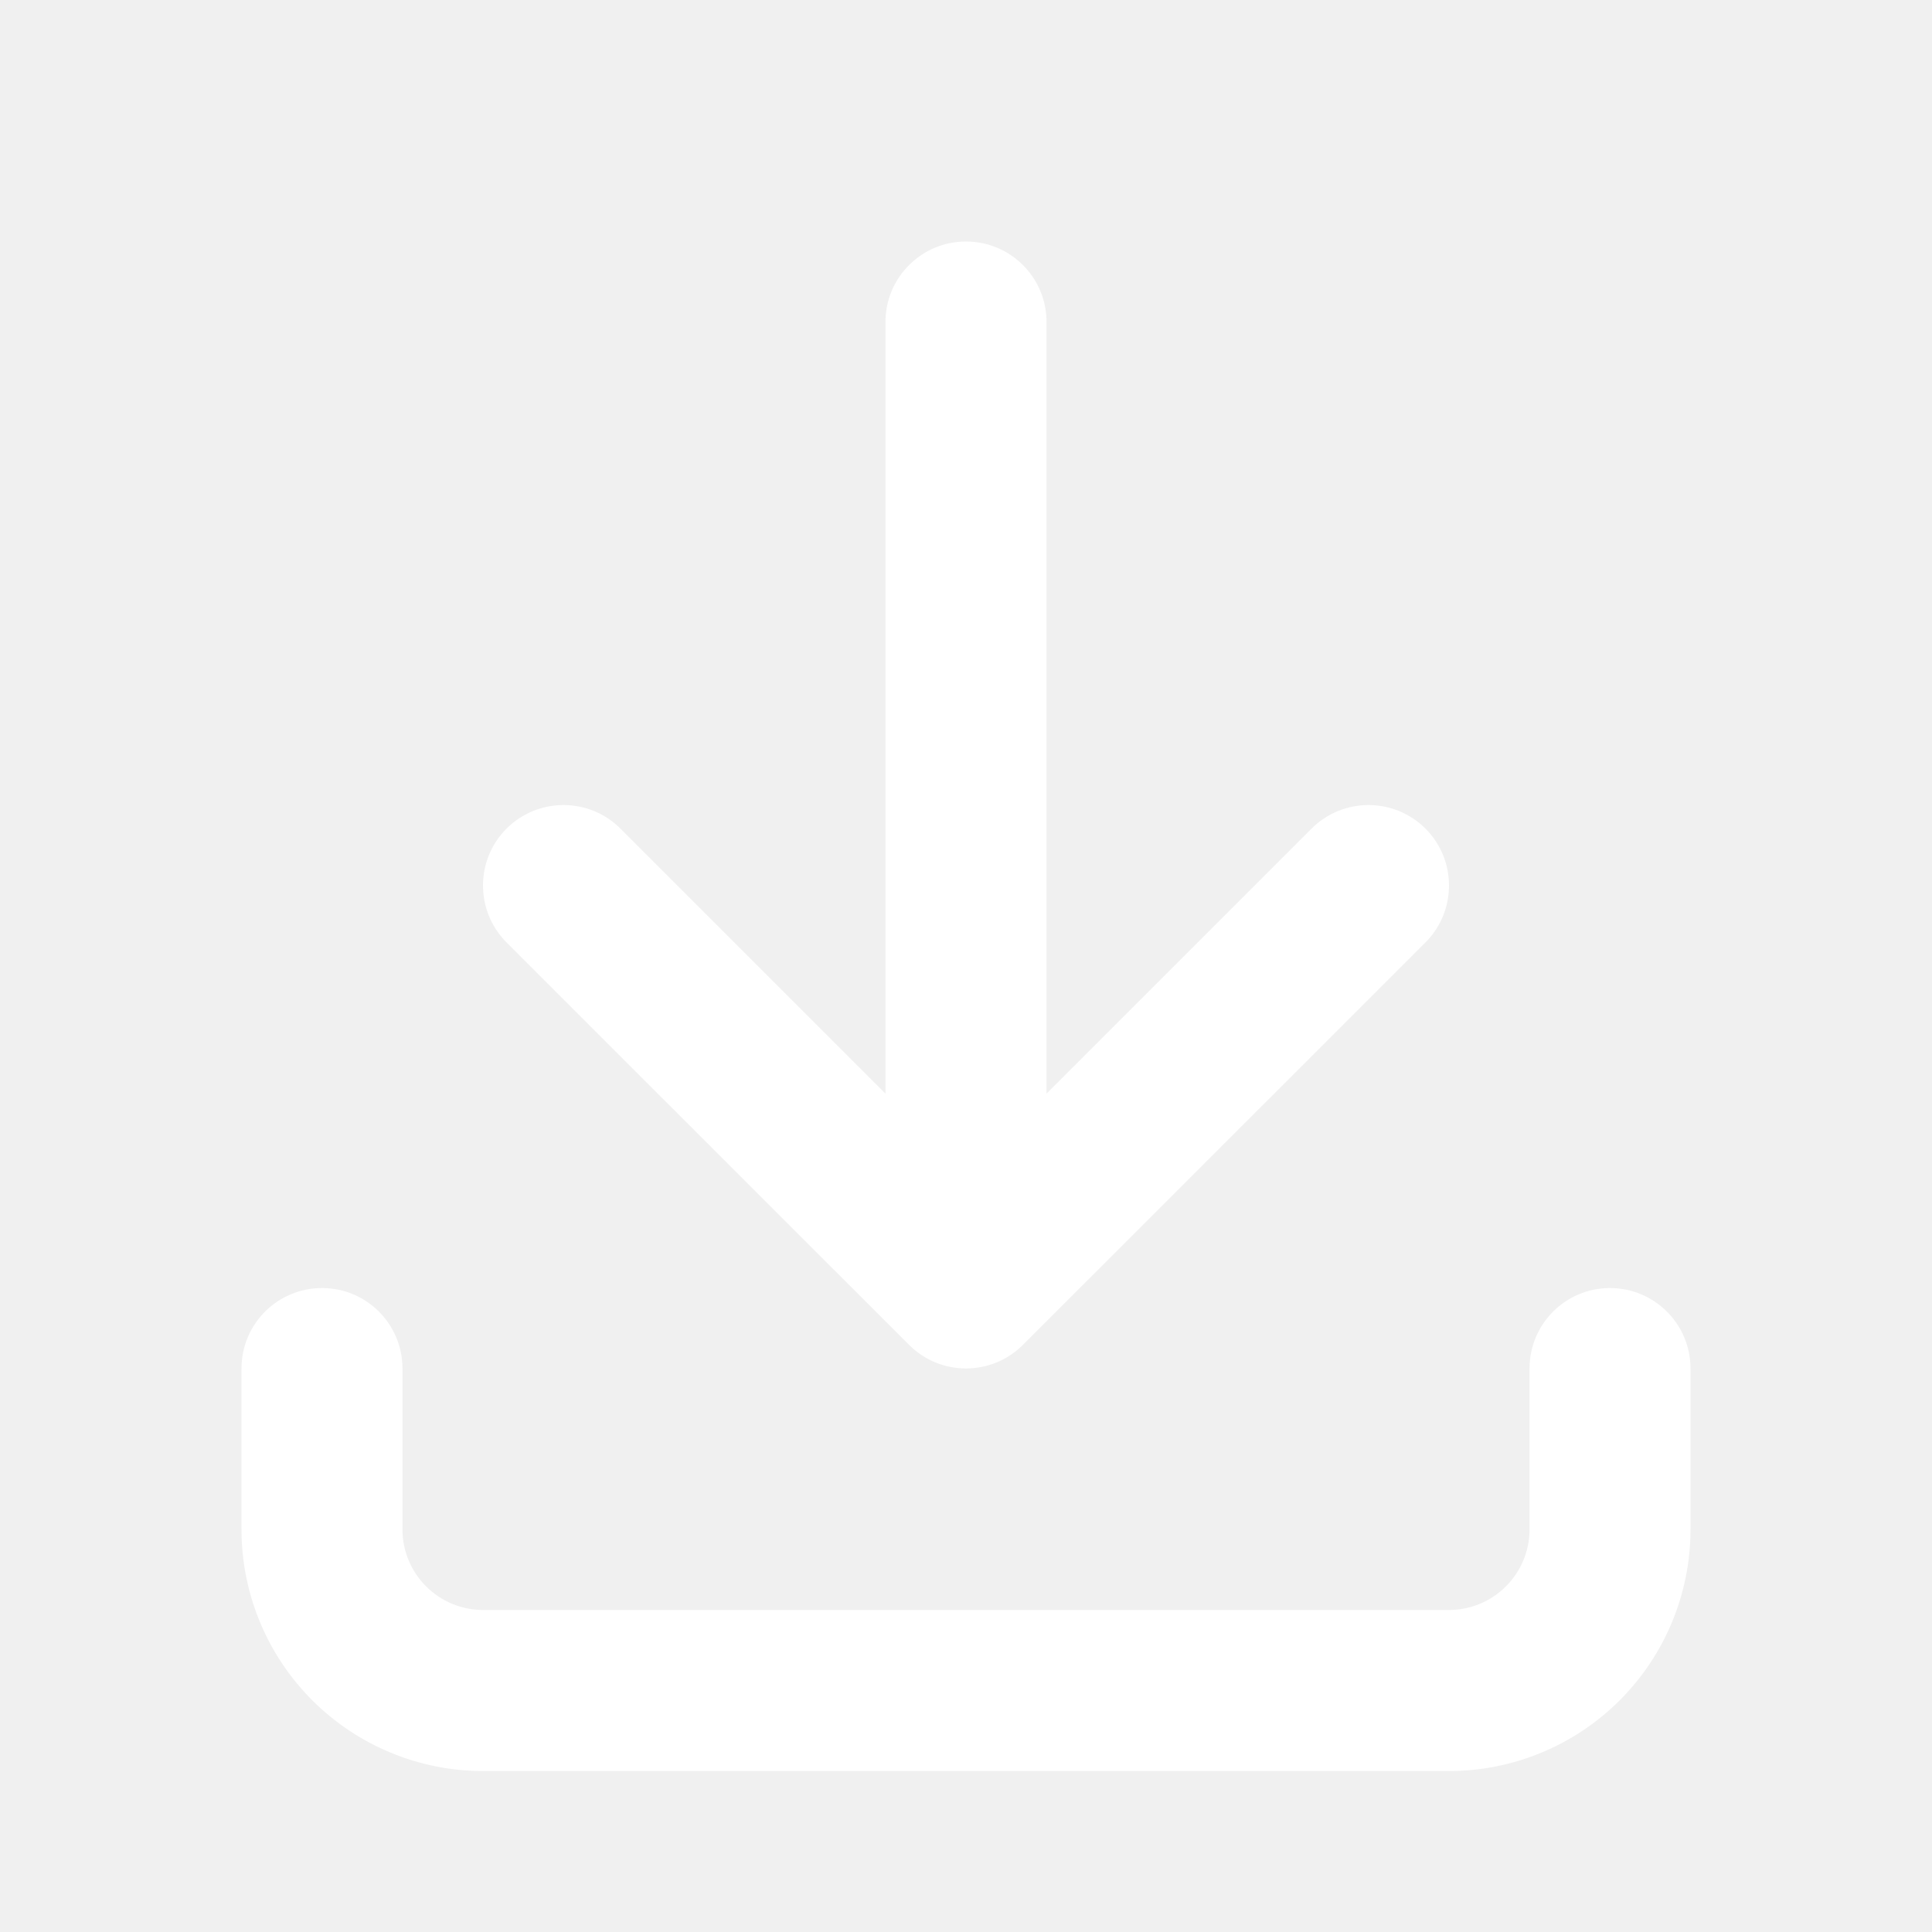
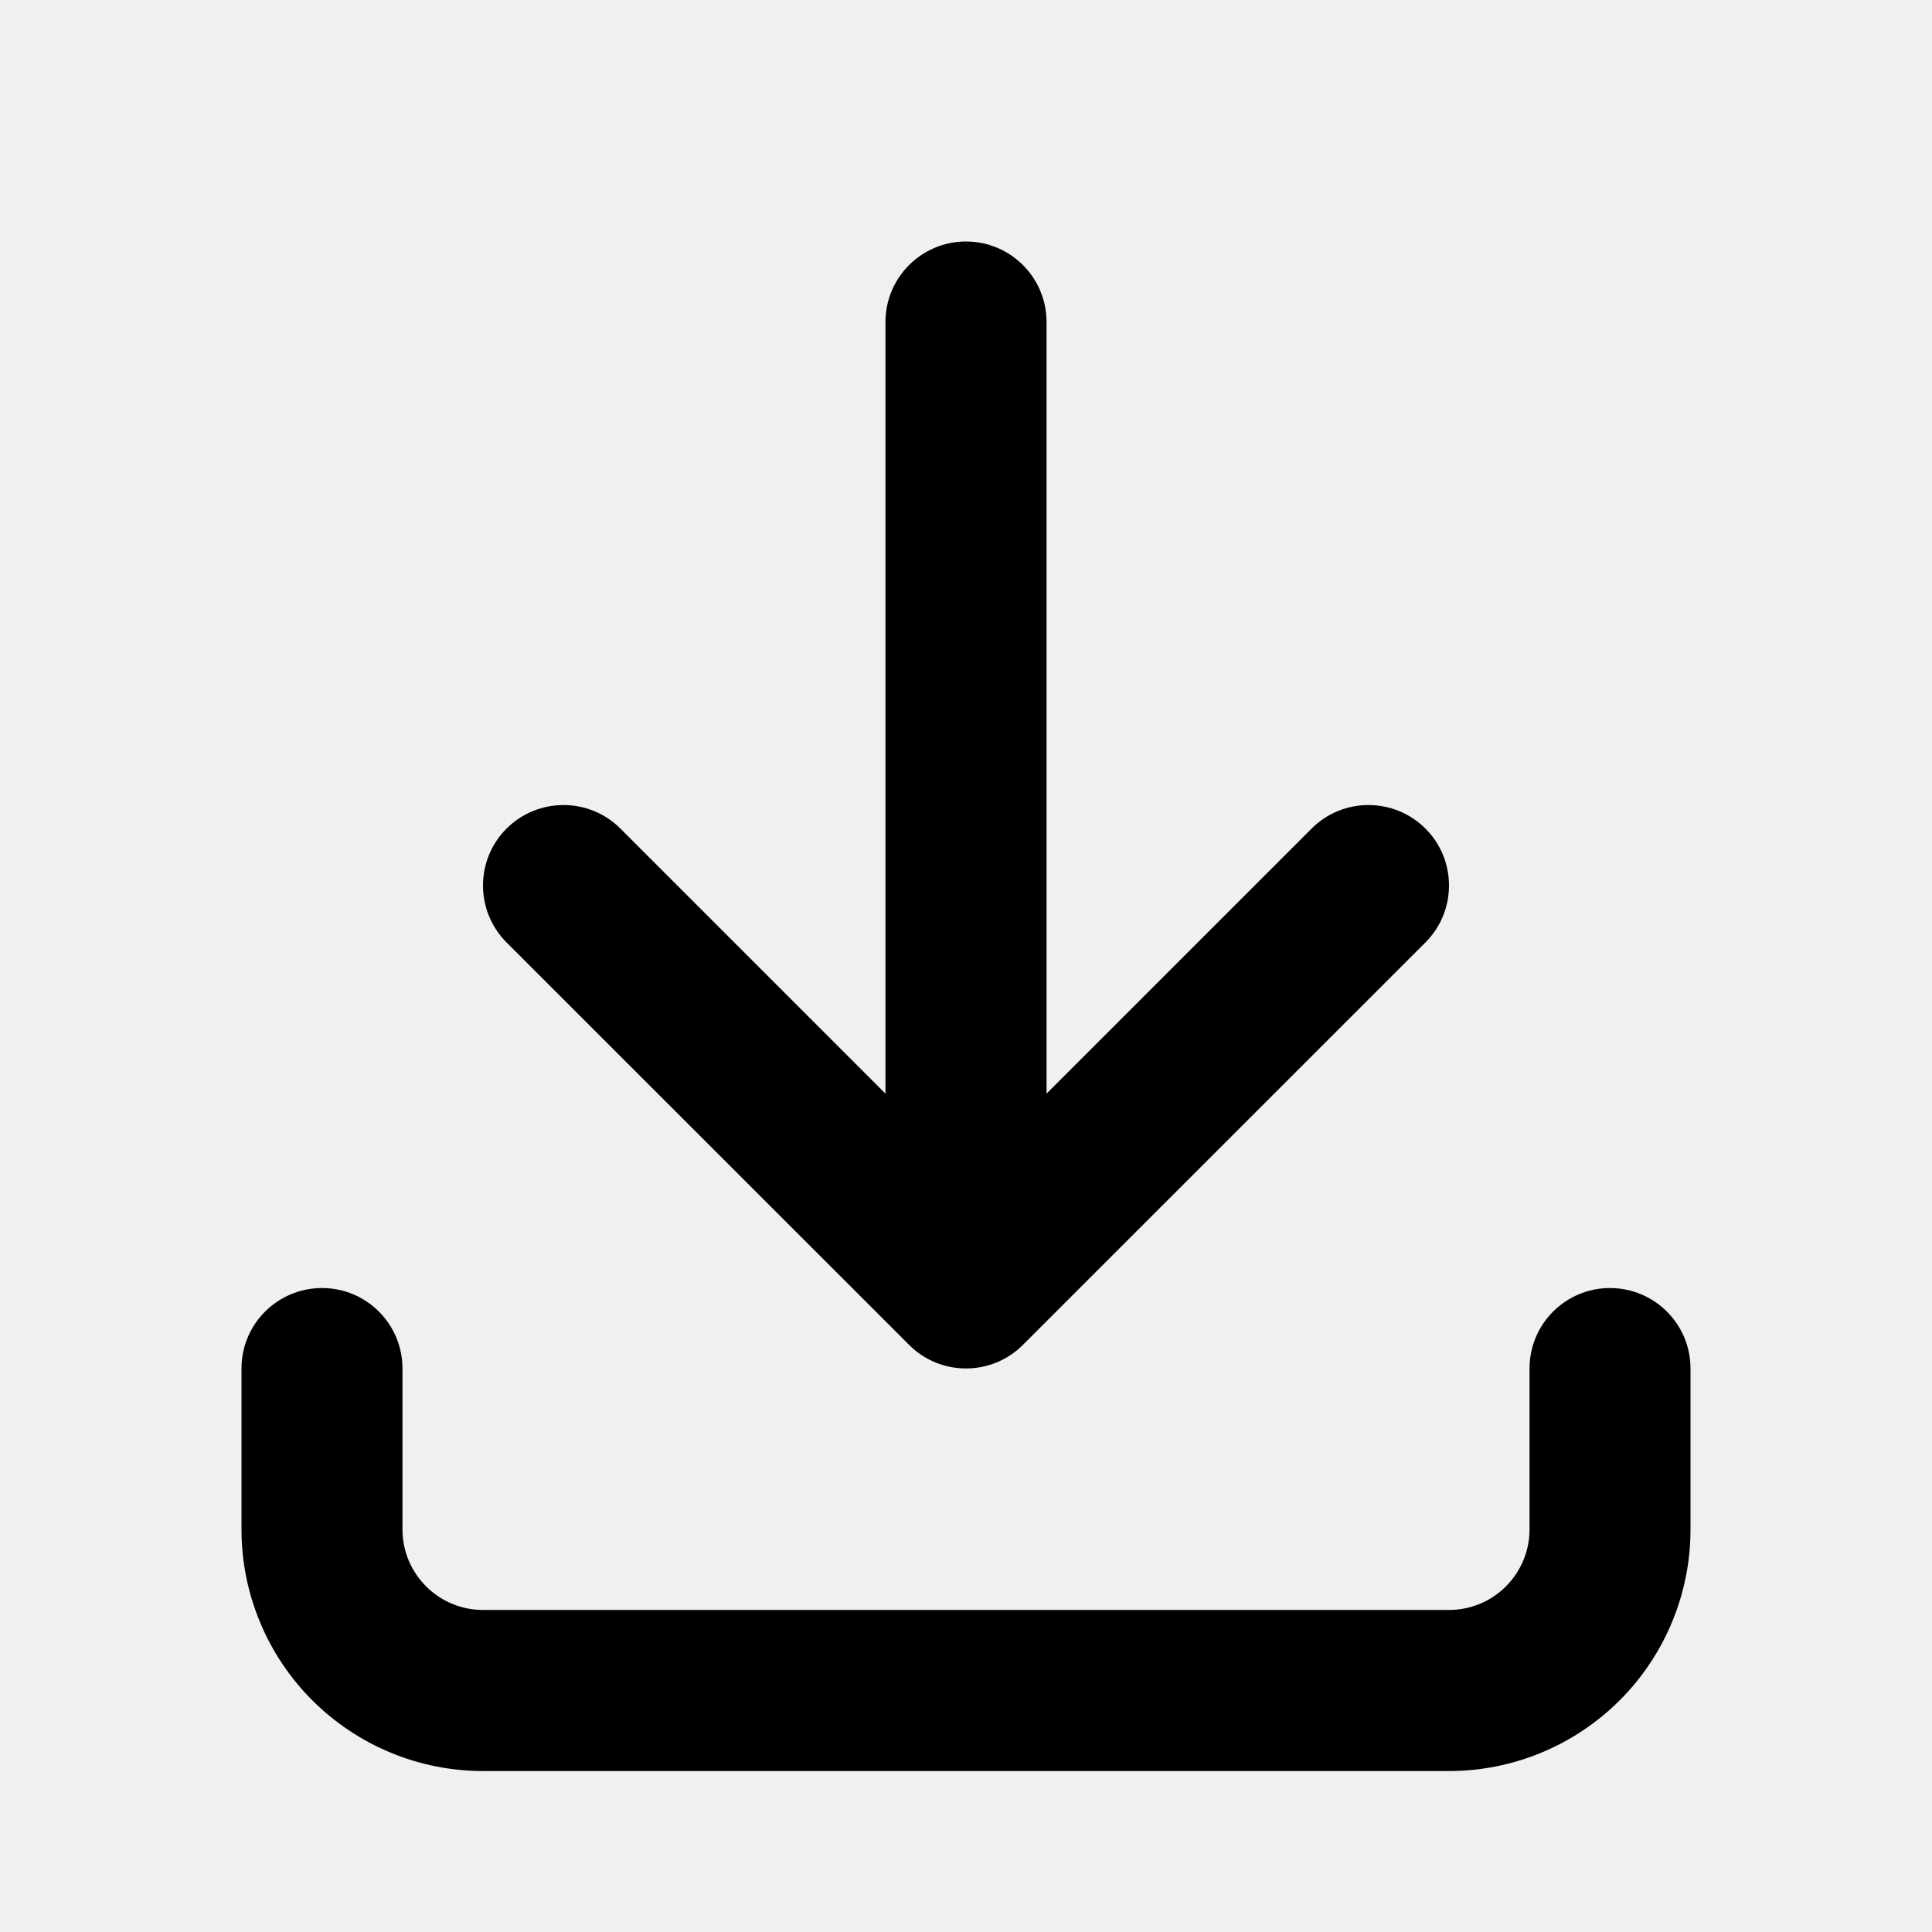
- <svg xmlns="http://www.w3.org/2000/svg" width="16" height="16" viewBox="0 0 16 16" fill="none">
-   <path fill-rule="evenodd" clip-rule="evenodd" d="M8 2C8.368 2 8.667 2.298 8.667 2.667V9.057L10.862 6.862C11.122 6.602 11.544 6.602 11.805 6.862C12.065 7.122 12.065 7.544 11.805 7.805L8.471 11.138C8.211 11.398 7.789 11.398 7.529 11.138L4.195 7.805C3.935 7.544 3.935 7.122 4.195 6.862C4.456 6.602 4.878 6.602 5.138 6.862L7.333 9.057V2.667C7.333 2.298 7.632 2 8 2ZM2.667 10.667C3.035 10.667 3.333 10.965 3.333 11.333V12.667C3.333 12.844 3.404 13.013 3.529 13.138C3.654 13.263 3.823 13.333 4 13.333H12C12.177 13.333 12.346 13.263 12.471 13.138C12.596 13.013 12.667 12.844 12.667 12.667V11.333C12.667 10.965 12.965 10.667 13.333 10.667C13.701 10.667 14 10.965 14 11.333V12.667C14 13.197 13.789 13.706 13.414 14.081C13.039 14.456 12.53 14.667 12 14.667H4C3.47 14.667 2.961 14.456 2.586 14.081C2.211 13.706 2 13.197 2 12.667V11.333C2 10.965 2.298 10.667 2.667 10.667Z" fill="white" />
+ <svg xmlns="http://www.w3.org/2000/svg" width="1em" height="1em" viewBox="0 0 16 16" fill="none">
+   <path fill-rule="evenodd" clip-rule="evenodd" d="M8 2C8.368 2 8.667 2.298 8.667 2.667V9.057L10.862 6.862C11.122 6.602 11.544 6.602 11.805 6.862C12.065 7.122 12.065 7.544 11.805 7.805L8.471 11.138C8.211 11.398 7.789 11.398 7.529 11.138L4.195 7.805C3.935 7.544 3.935 7.122 4.195 6.862C4.456 6.602 4.878 6.602 5.138 6.862L7.333 9.057V2.667C7.333 2.298 7.632 2 8 2ZM2.667 10.667C3.035 10.667 3.333 10.965 3.333 11.333V12.667C3.333 12.844 3.404 13.013 3.529 13.138C3.654 13.263 3.823 13.333 4 13.333H12C12.177 13.333 12.346 13.263 12.471 13.138C12.596 13.013 12.667 12.844 12.667 12.667V11.333C12.667 10.965 12.965 10.667 13.333 10.667C13.701 10.667 14 10.965 14 11.333V12.667C14 13.197 13.789 13.706 13.414 14.081C13.039 14.456 12.53 14.667 12 14.667H4C3.47 14.667 2.961 14.456 2.586 14.081C2.211 13.706 2 13.197 2 12.667V11.333C2 10.965 2.298 10.667 2.667 10.667Z" fill="currentColor" />
</svg>
